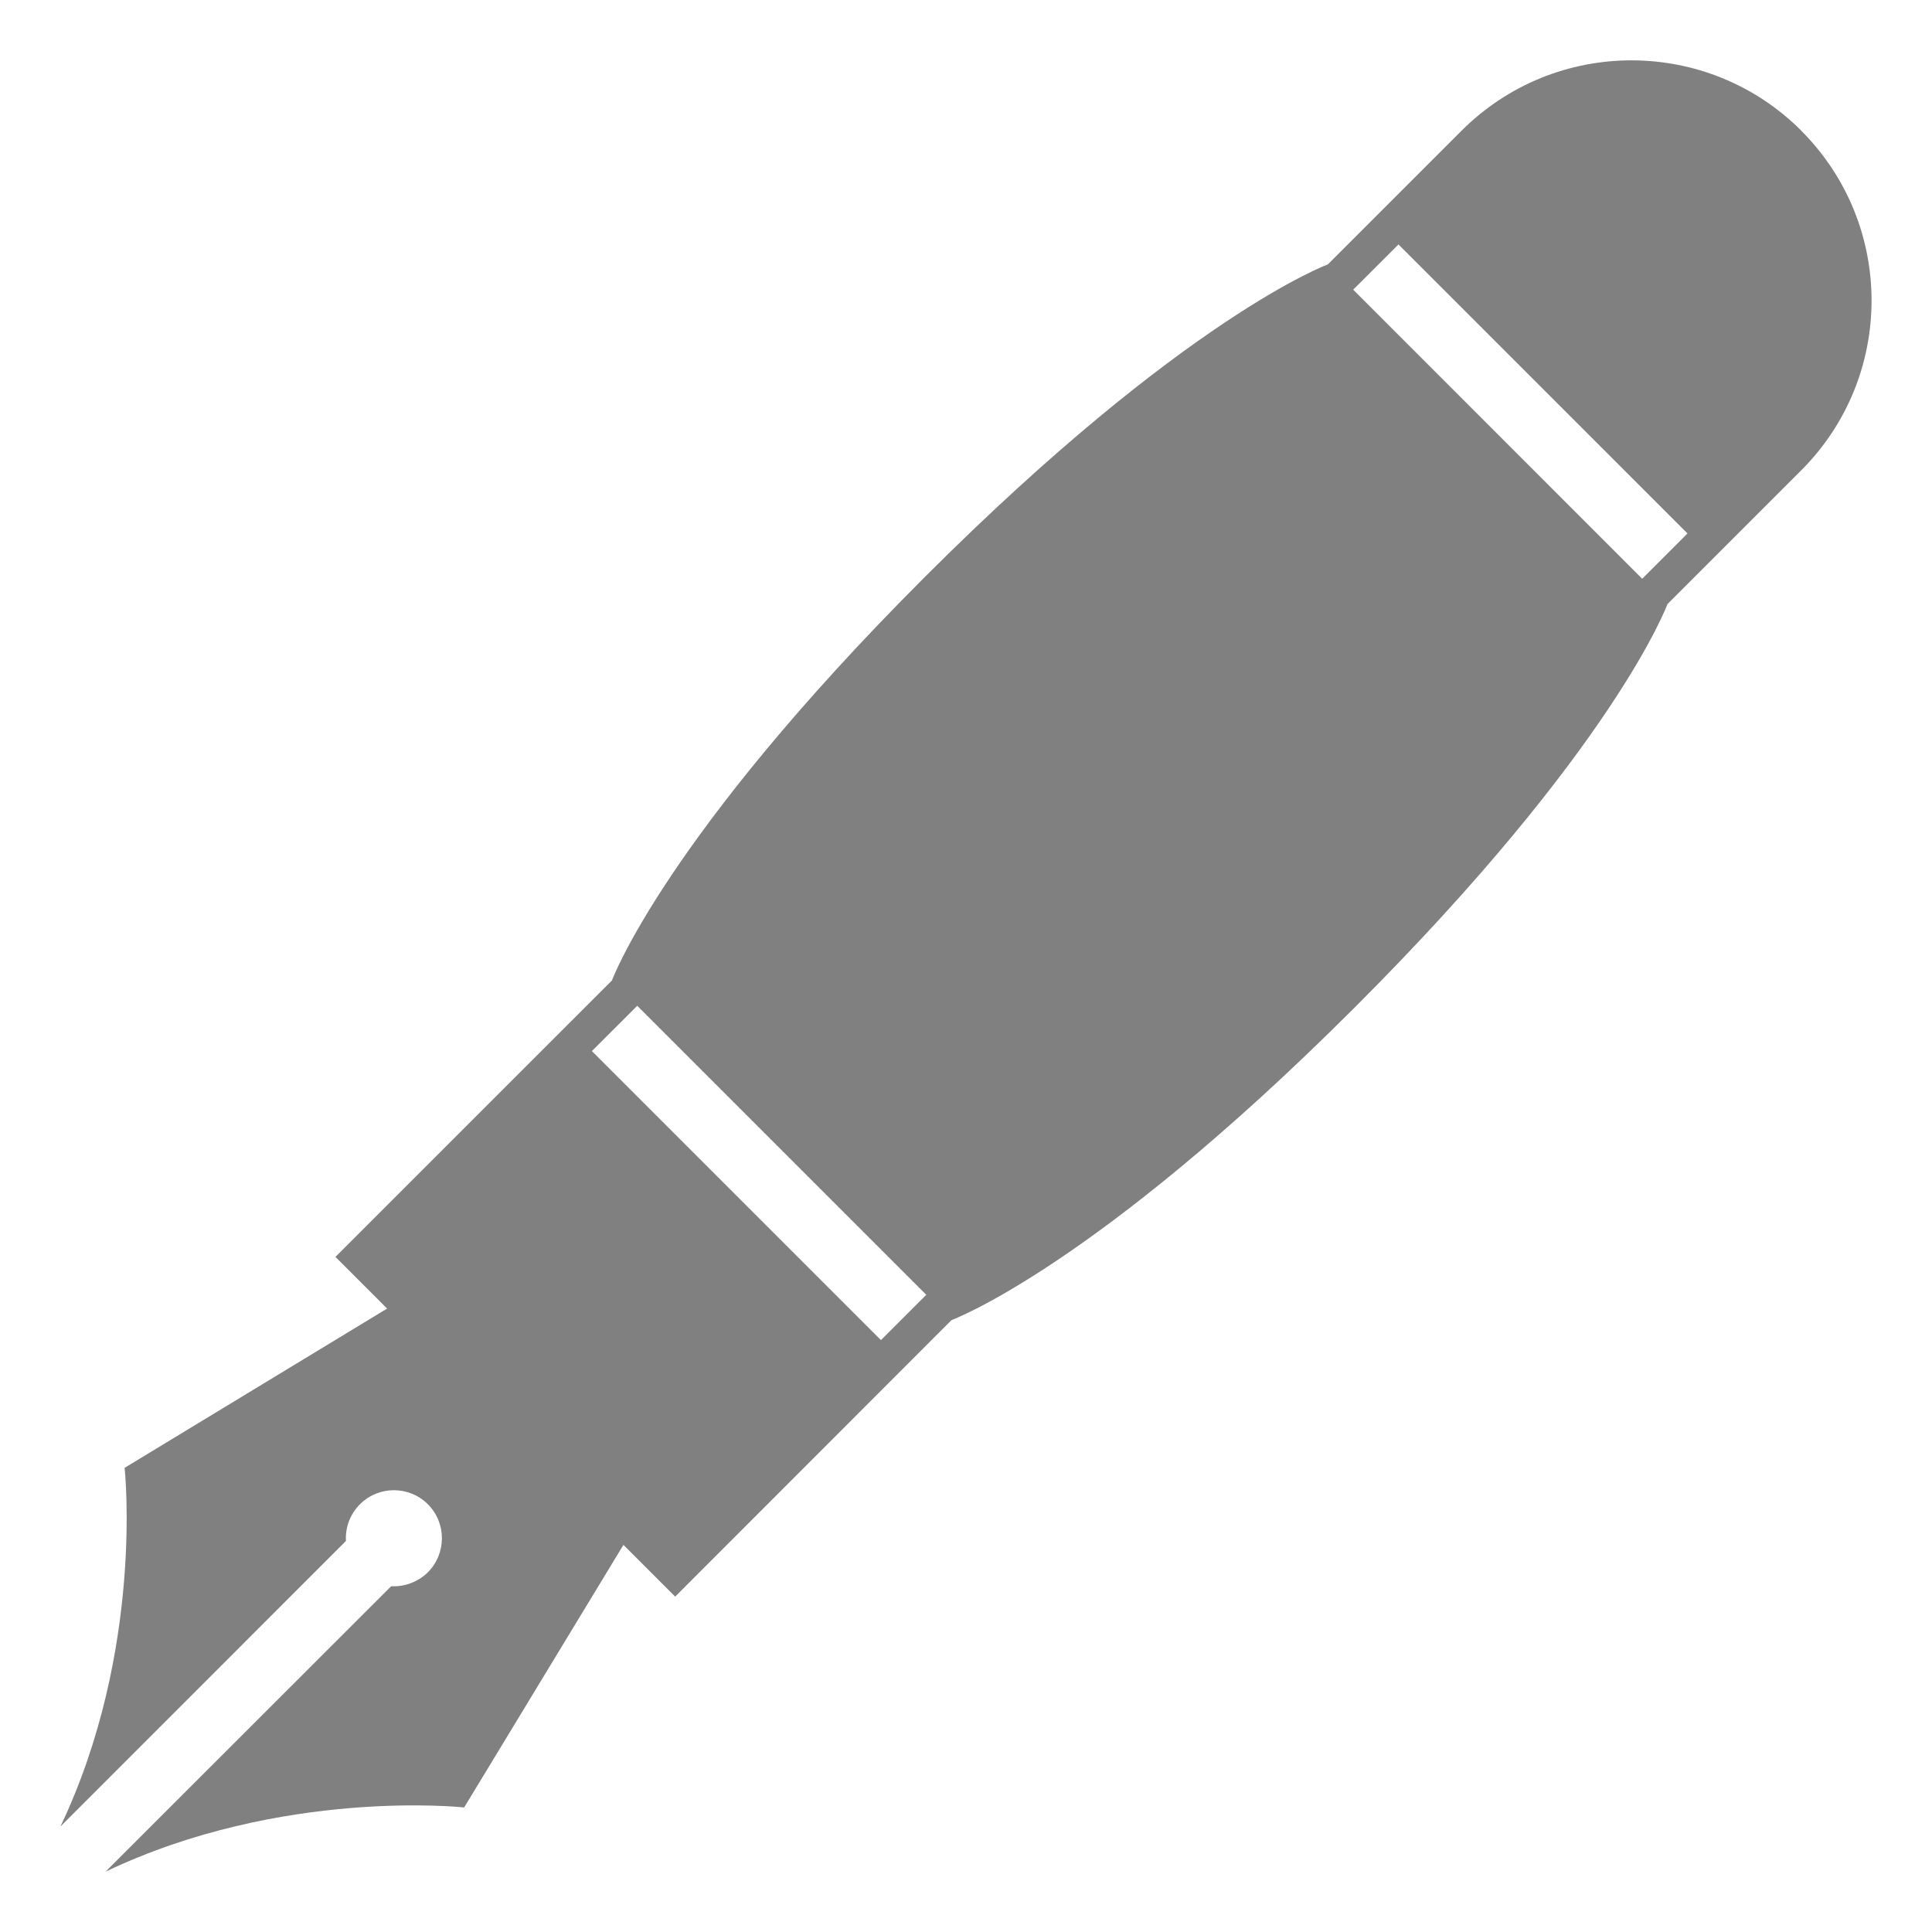
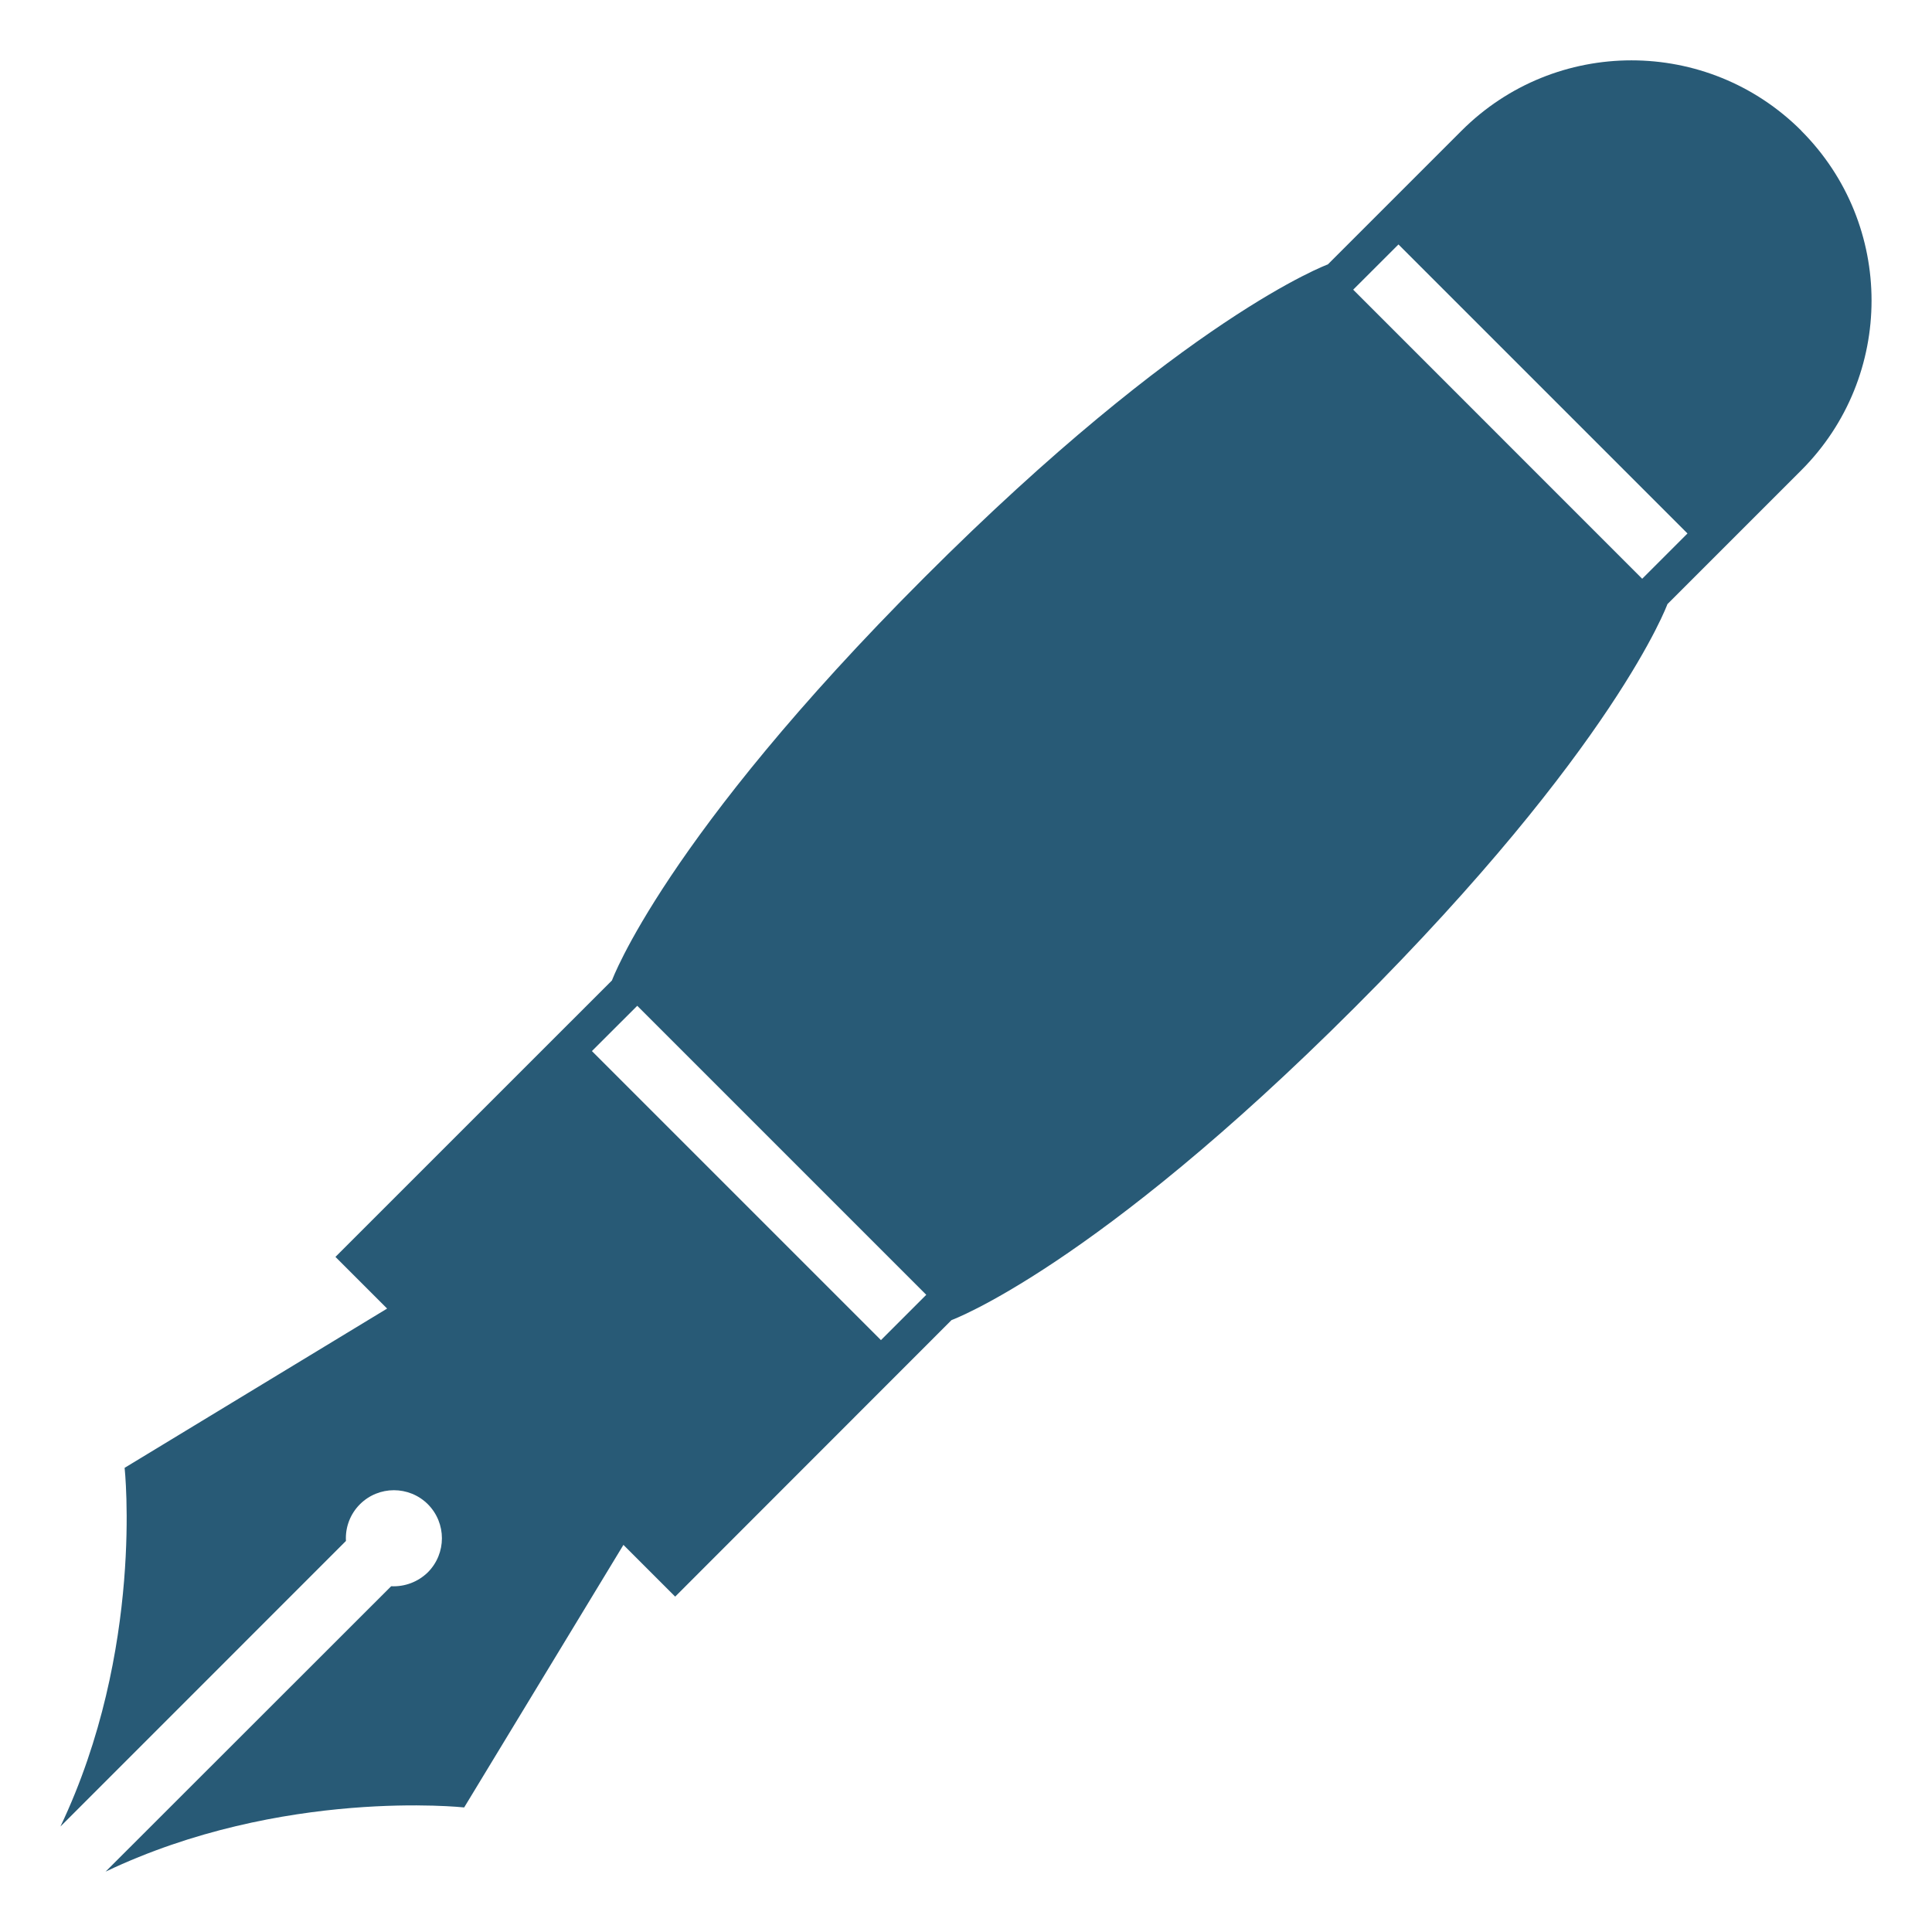
- <svg xmlns="http://www.w3.org/2000/svg" fill="#808080" viewBox="0 0 32 32" id="Fountain-Pen--Streamline-Emojitwo-Black">
+ <svg xmlns="http://www.w3.org/2000/svg" fill="#285a76" viewBox="0 0 32 32" id="Fountain-Pen--Streamline-Emojitwo-Black">
  <g>
    <path d="M29.835 2.164a3.98 3.98 0 0 0 -5.626 0l-2.215 2.215s-2.366 0.867 -6.679 5.181c-4.313 4.313 -5.179 6.679 -5.179 6.679l-4.58 4.579 0.856 0.856 -4.348 2.638s0.33 3.014 -1.063 5.941l4.729 -4.73a0.793 0.793 0 0 1 0.231 -0.607 0.797 0.797 0 0 1 1.126 -0.001c0.31 0.312 0.31 0.815 0 1.127a0.81 0.81 0 0 1 -0.608 0.231L1.749 31c2.925 -1.393 5.939 -1.063 5.939 -1.063l2.638 -4.349 0.857 0.857 4.577 -4.58s2.367 -0.866 6.68 -5.18c4.314 -4.311 5.178 -6.679 5.178 -6.679l2.216 -2.216a3.978 3.978 0 0 0 0 -5.625ZM14.591 22.196l-4.787 -4.787 0.751 -0.75 4.787 4.787 -0.75 0.75ZM27.2 9.586l-4.787 -4.788 0.75 -0.749 4.787 4.787 -0.75 0.75Z" stroke-width="0.5" />
  </g>
</svg>
